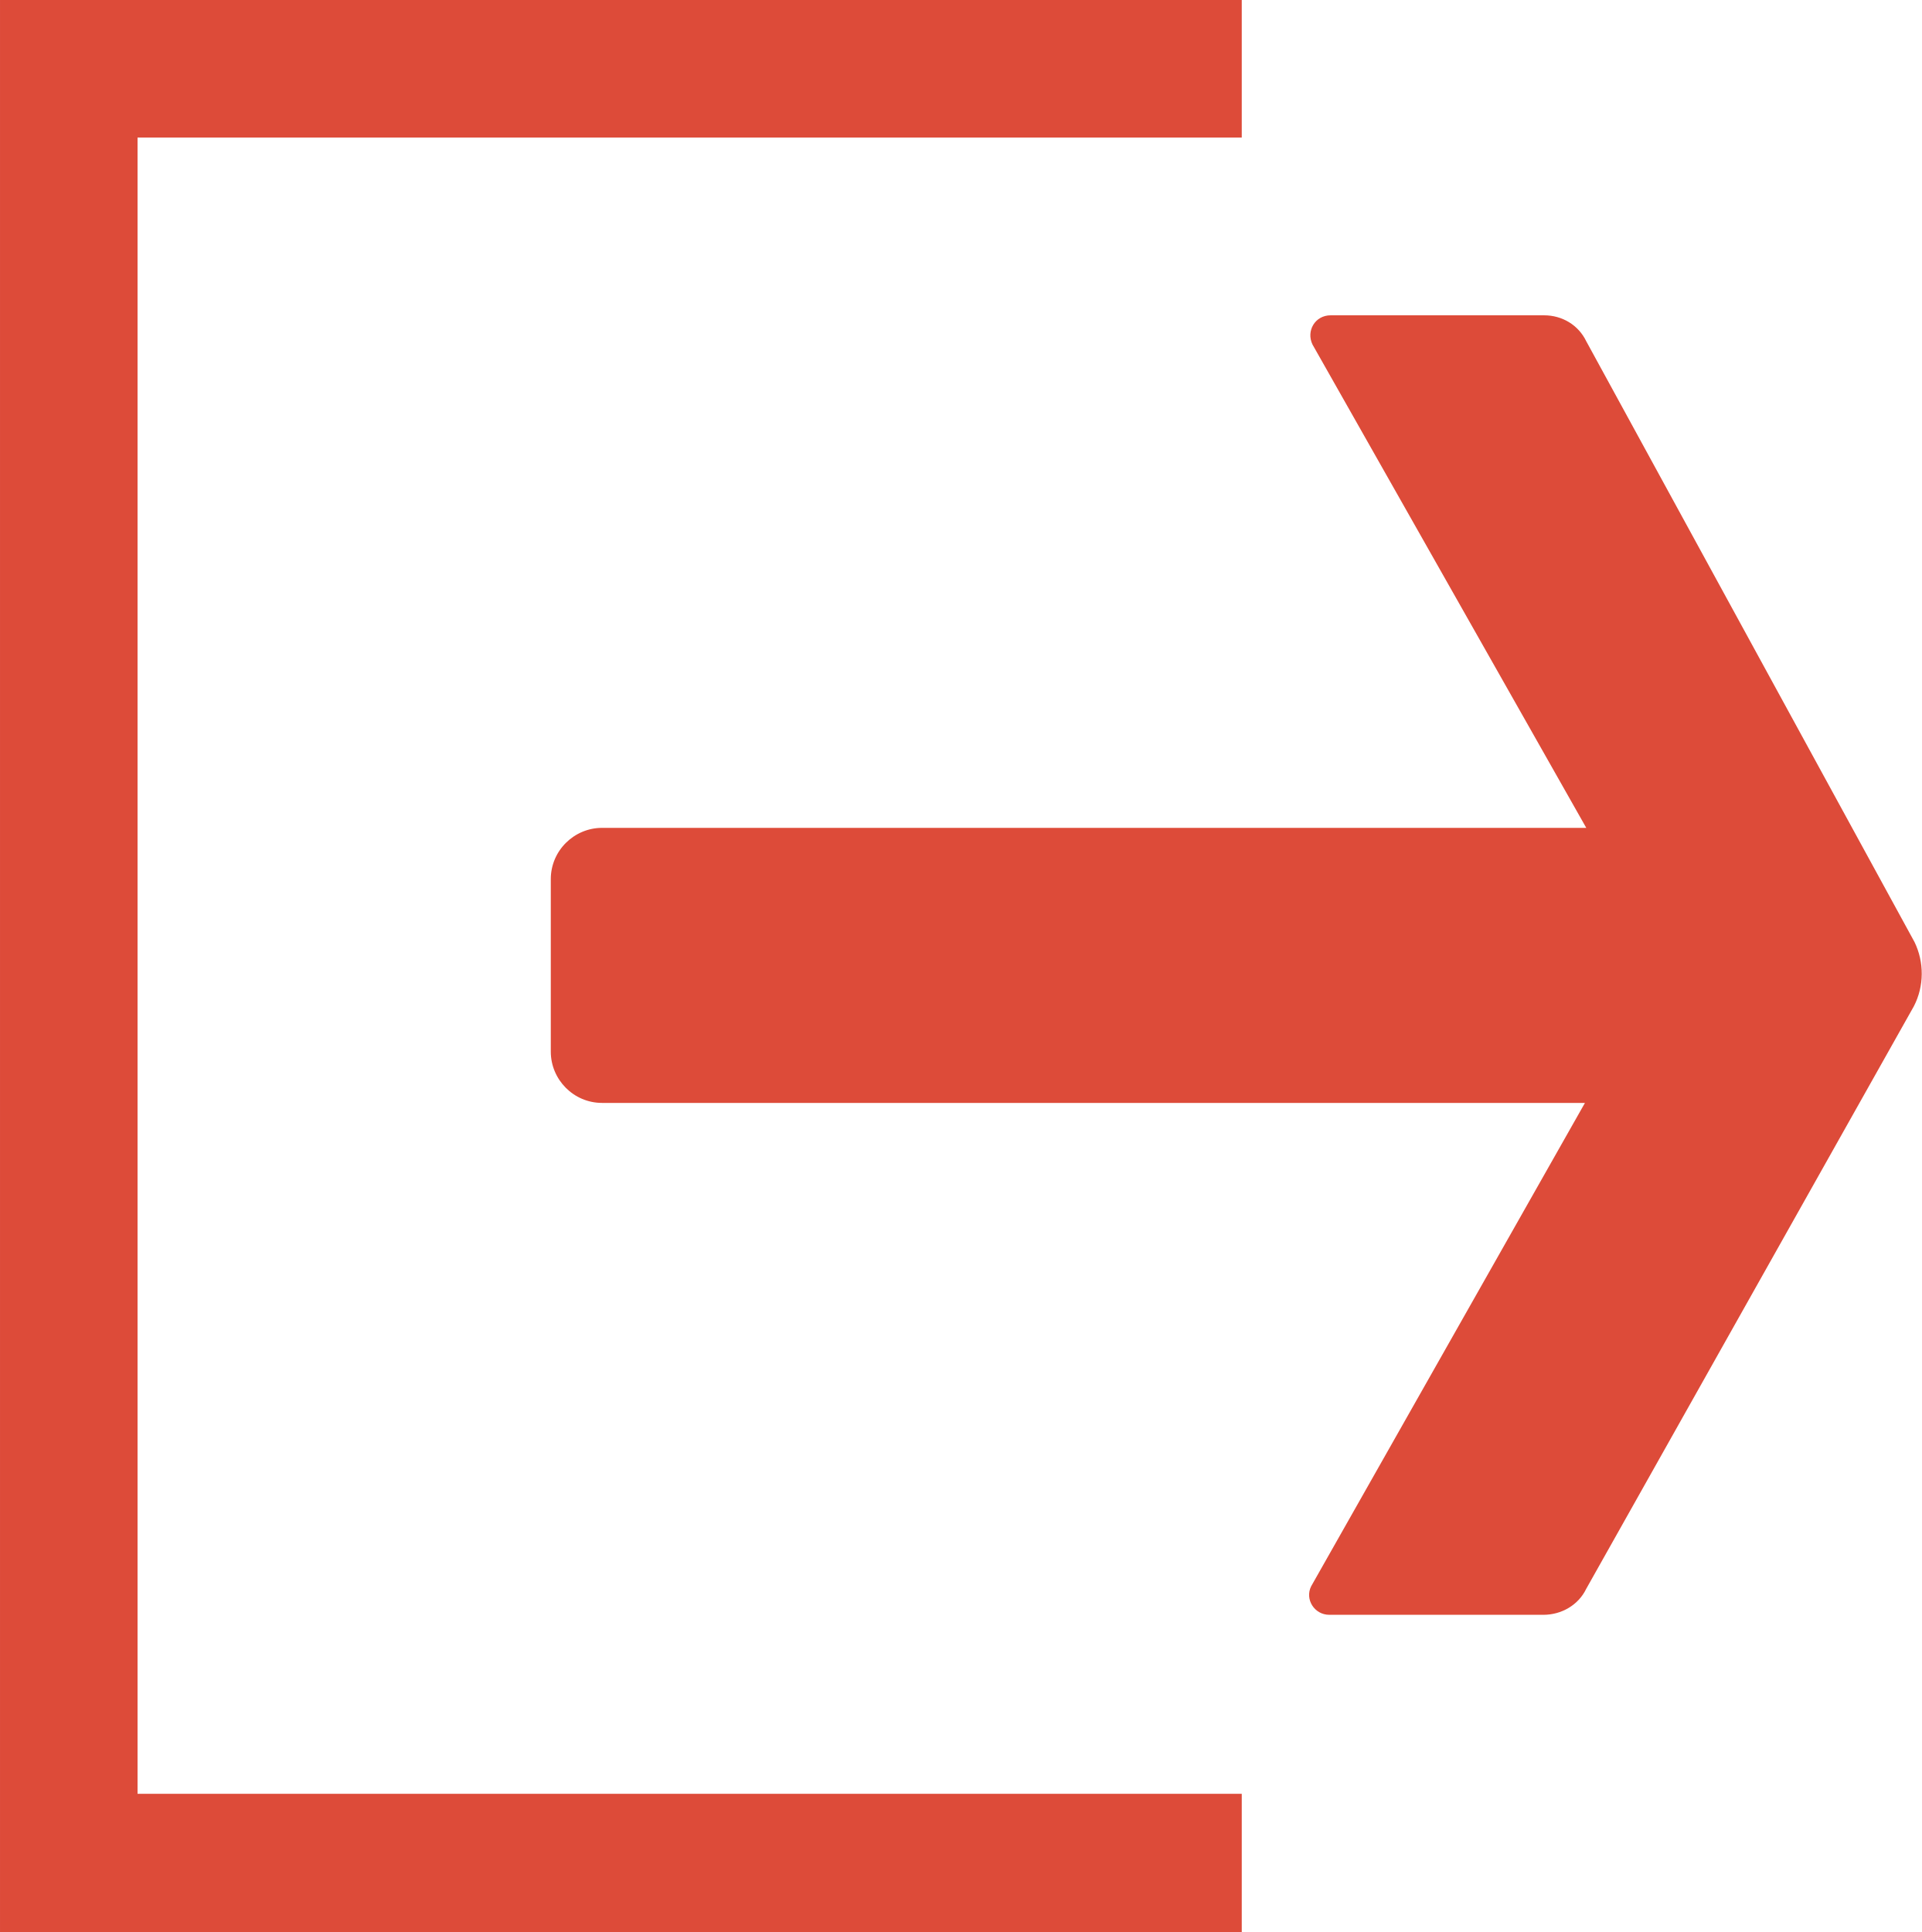
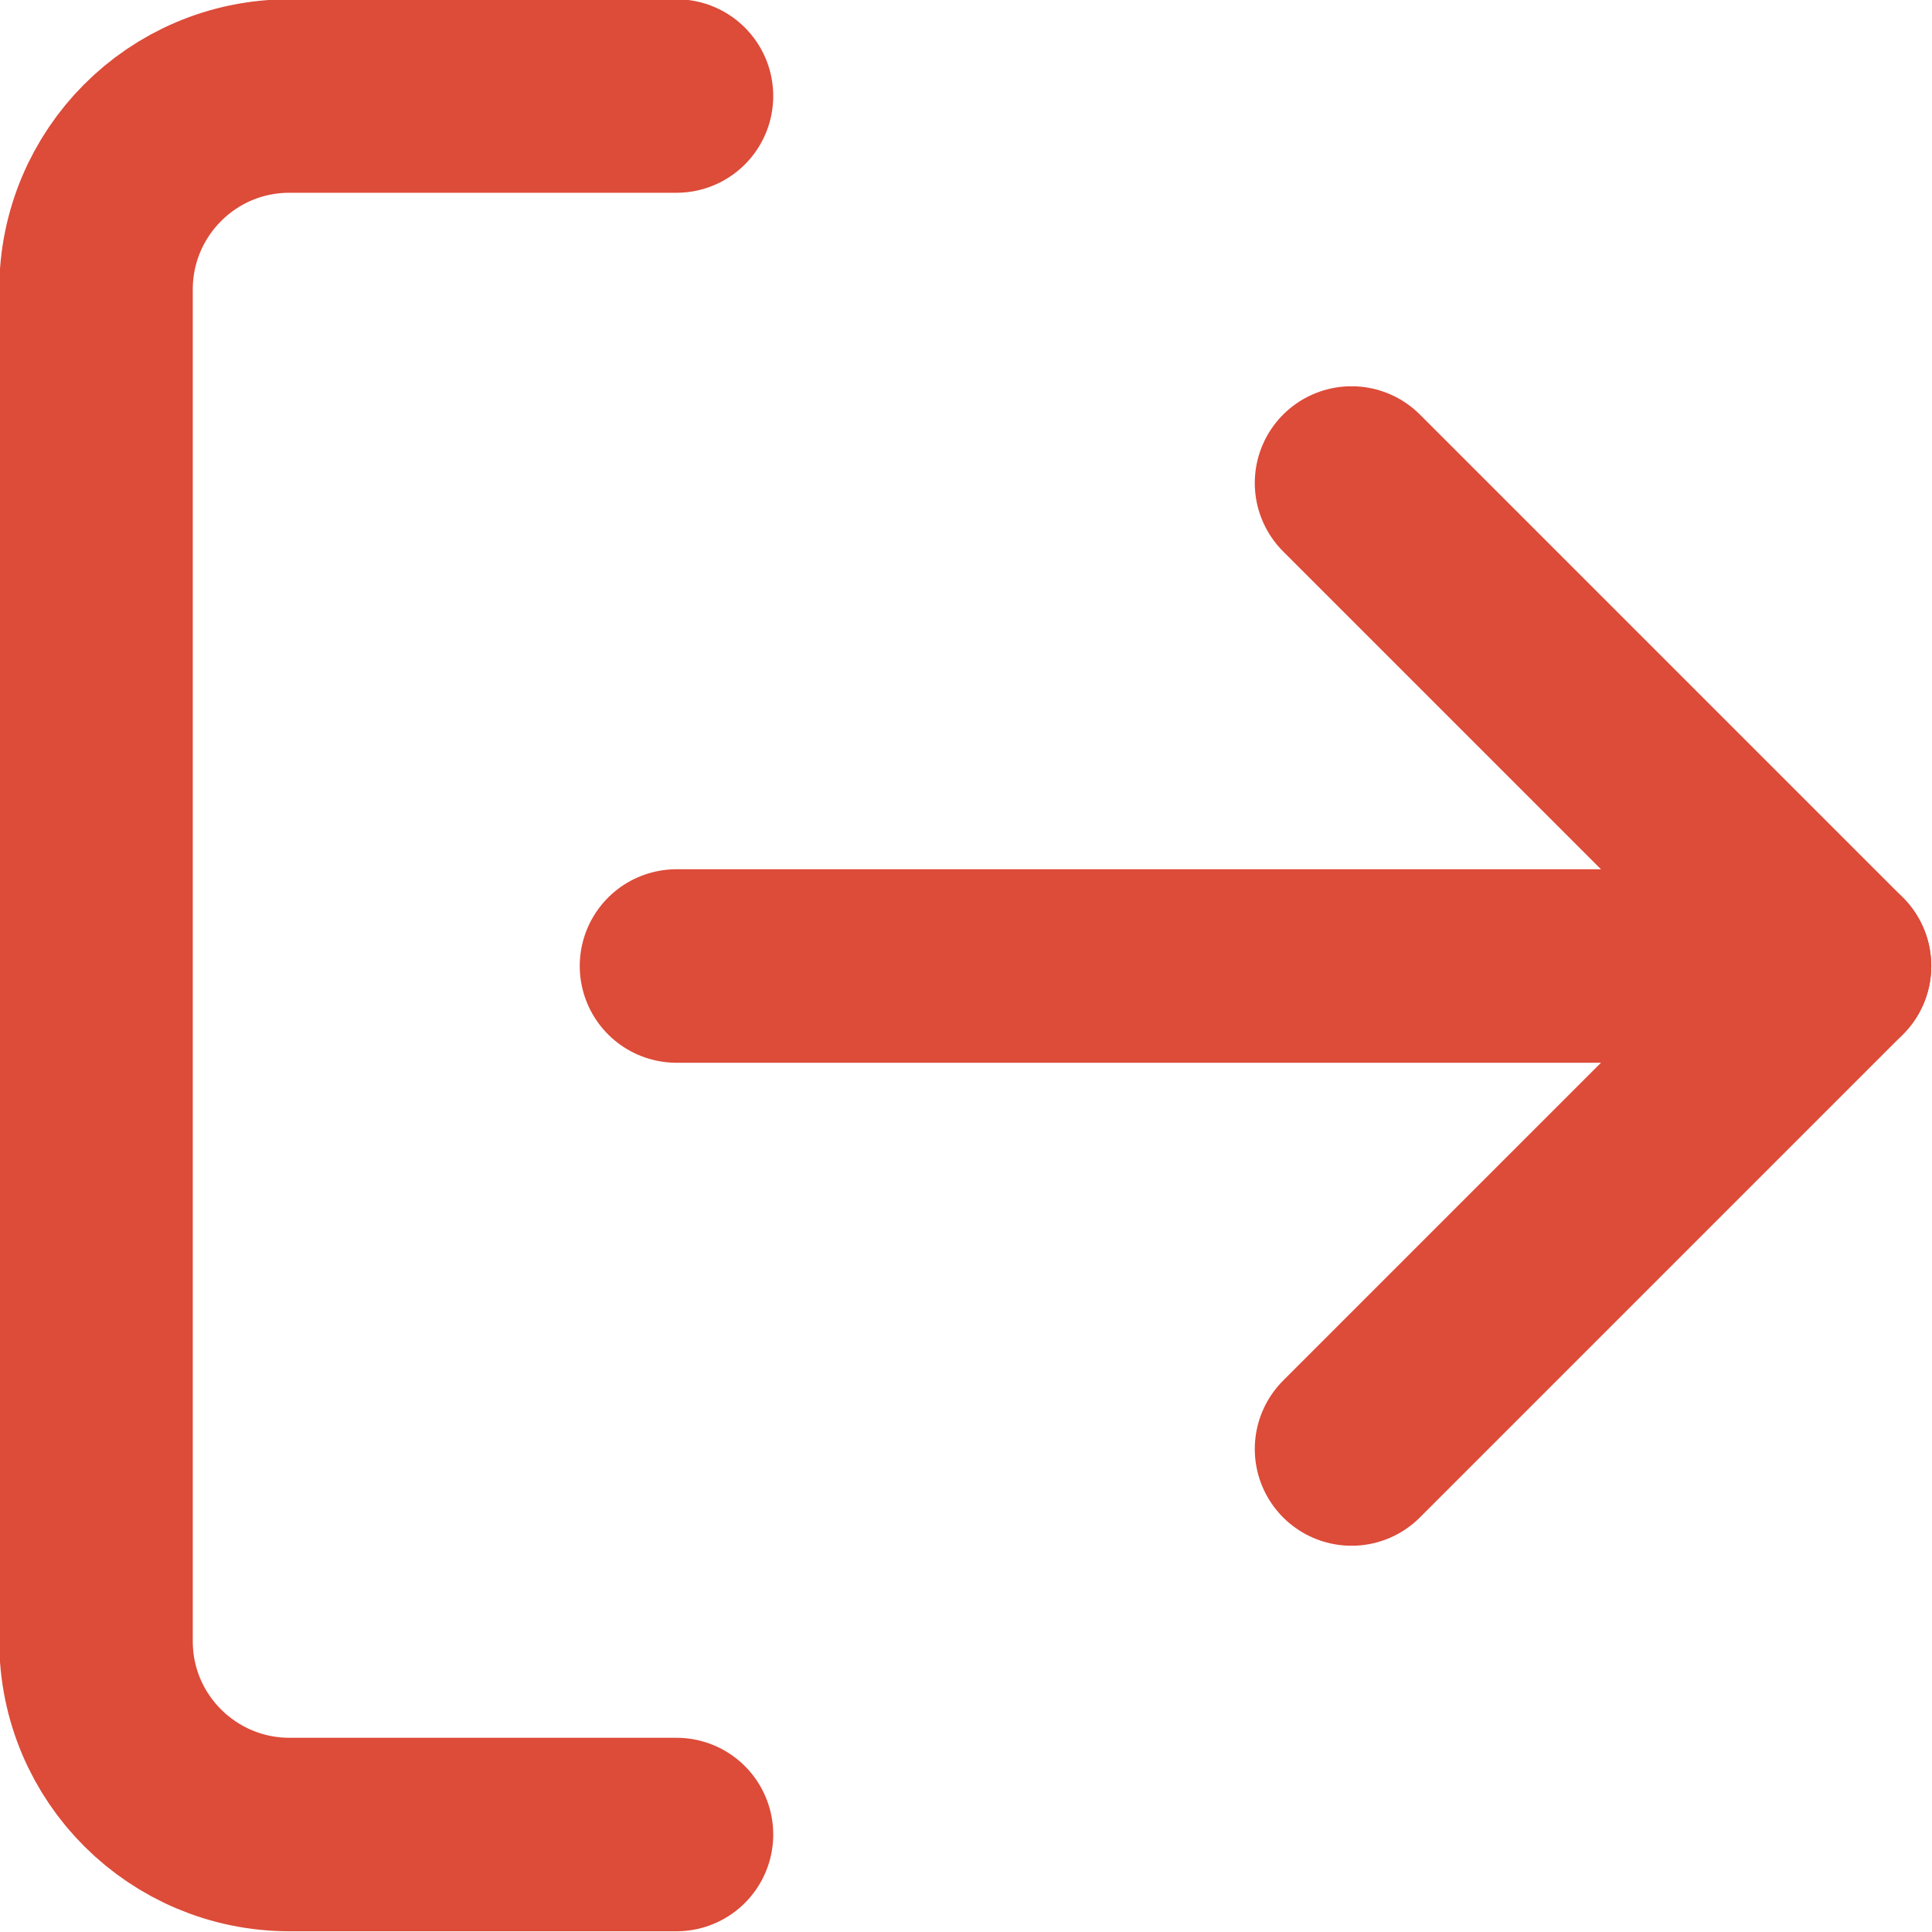
- <svg xmlns="http://www.w3.org/2000/svg" xml:space="preserve" width="5.263mm" height="5.291mm" version="1.1" style="shape-rendering:geometricPrecision; text-rendering:geometricPrecision; image-rendering:optimizeQuality; fill-rule:evenodd; clip-rule:evenodd" viewBox="0 0 377.15 379.16">
+ <svg xmlns="http://www.w3.org/2000/svg" xml:space="preserve" width="4.763mm" height="4.763mm" version="1.1" style="shape-rendering:geometricPrecision; text-rendering:geometricPrecision; image-rendering:optimizeQuality; fill-rule:evenodd; clip-rule:evenodd" viewBox="0 0 13.28 13.28">
  <defs>
    <style type="text/css">
   
-     .fil0 {fill:#DD4B39;fill-rule:nonzero}
+     .str0 {stroke:#DD4B39;stroke-width:1.33;stroke-linecap:round;stroke-linejoin:round;stroke-miterlimit:22.926}
+     .fil0 {fill:none}
   
  </style>
  </defs>
  <g id="Camada_x0020_1">
-     <g id="_1837042051296">
-       <g id="_1956209451472">
-         <g id="_1947241129760">
-           <g>
-             <polygon class="fil0" points="243.69,0 -0,0 -0,0 -0,0 -0,379.16 243.69,379.16 243.69,352.04 26.99,352.04 26.99,26.99 243.69,26.99 " />
-             <path class="fil0" d="M118.41 162.47l192.89 0 -53.73 -94.86c-1.28,-2.67 0.51,-5.73 3.56,-5.73l41.89 0c3.56,0 6.75,1.91 8.28,5.1l64.42 117.9c1.91,3.94 1.91,8.65 -0.13,12.6l-64.3 114.33c-1.53,3.18 -4.84,5.1 -8.41,5.1l-42.01 0c-2.93,0 -4.84,-3.05 -3.56,-5.6l53.73 -94.86 -192.89 0c-5.6,0 -10.06,-4.59 -10.06,-10.06l0 -33.86c0,-5.6 4.59,-10.06 10.06,-10.06l0.26 0 0 0.01z" />
-           </g>
-         </g>
-       </g>
+     <g id="_2540591214000">
+       <path class="fil0 str0" d="M4.65 12.61l-2.66 0c-0.73,-0 -1.33,-0.59 -1.33,-1.33l-0 -9.29c0,-0.73 0.59,-1.33 1.33,-1.33l2.66 0" />
+       <polyline class="fil0 str0" points="9.29,9.96 12.61,6.64 9.29,3.32 " />
+       <line class="fil0 str0" x1="12.61" y1="6.64" x2="4.65" y2="6.64" />
    </g>
  </g>
</svg>
